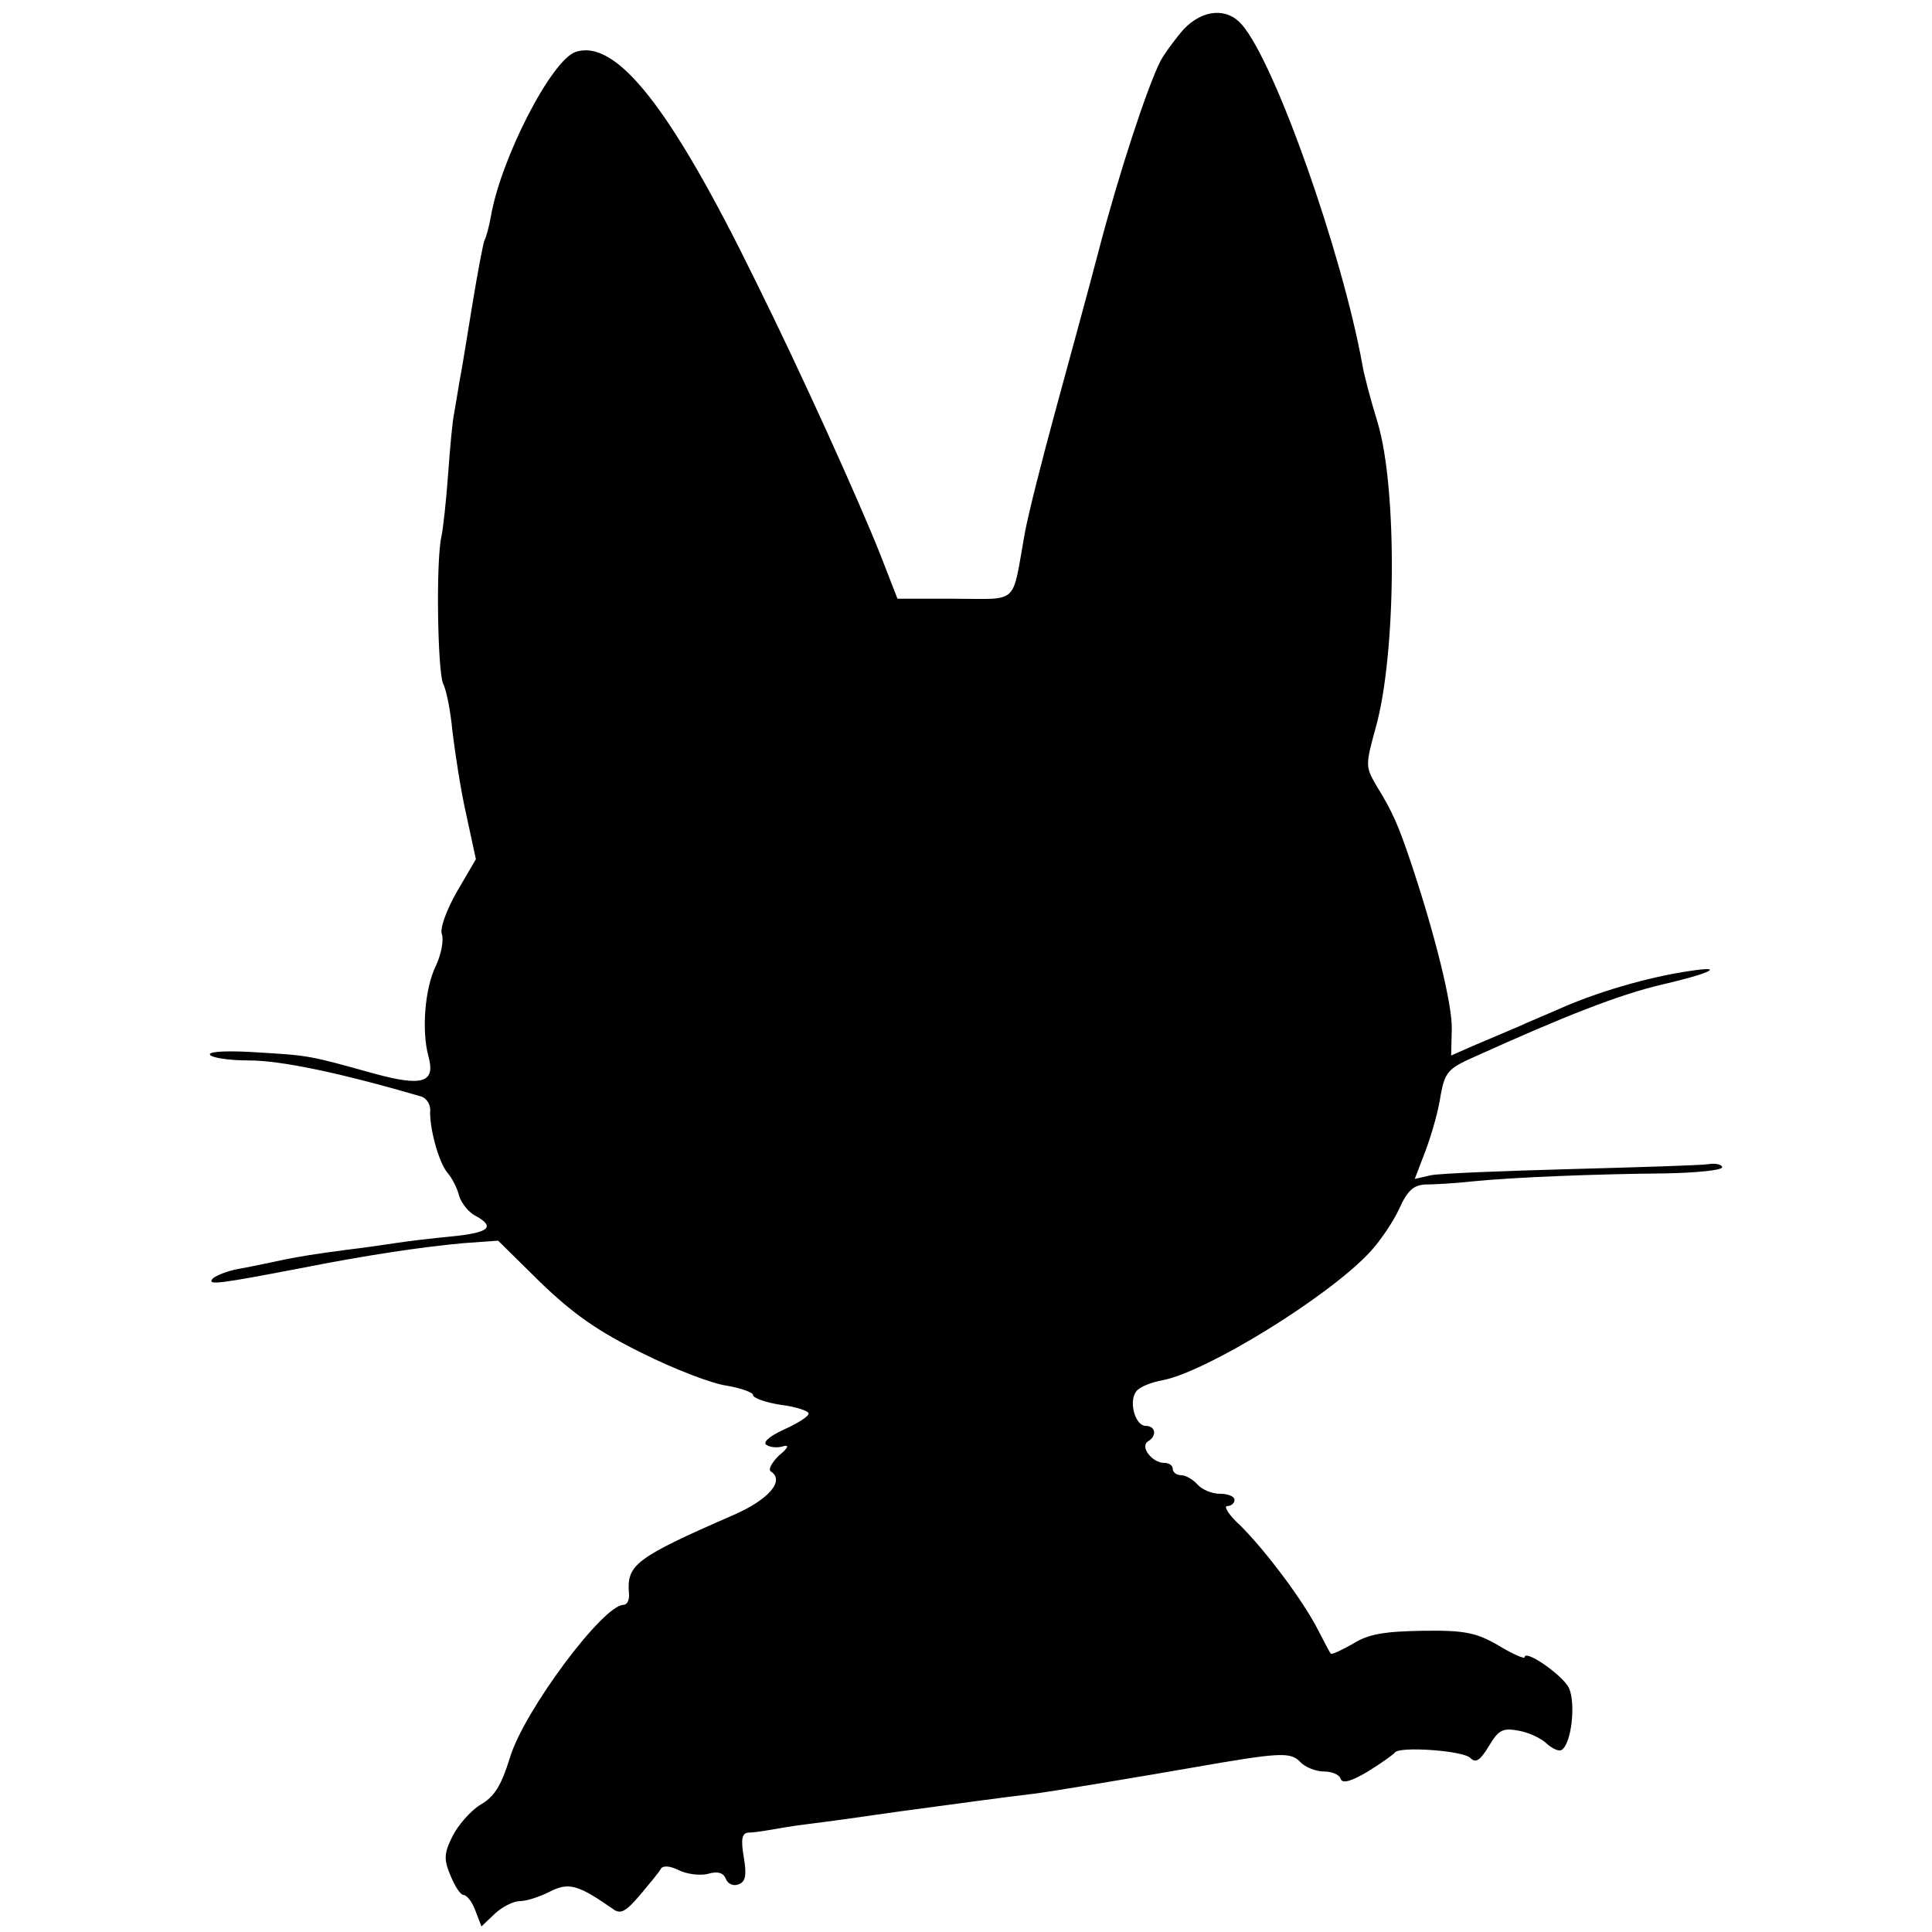
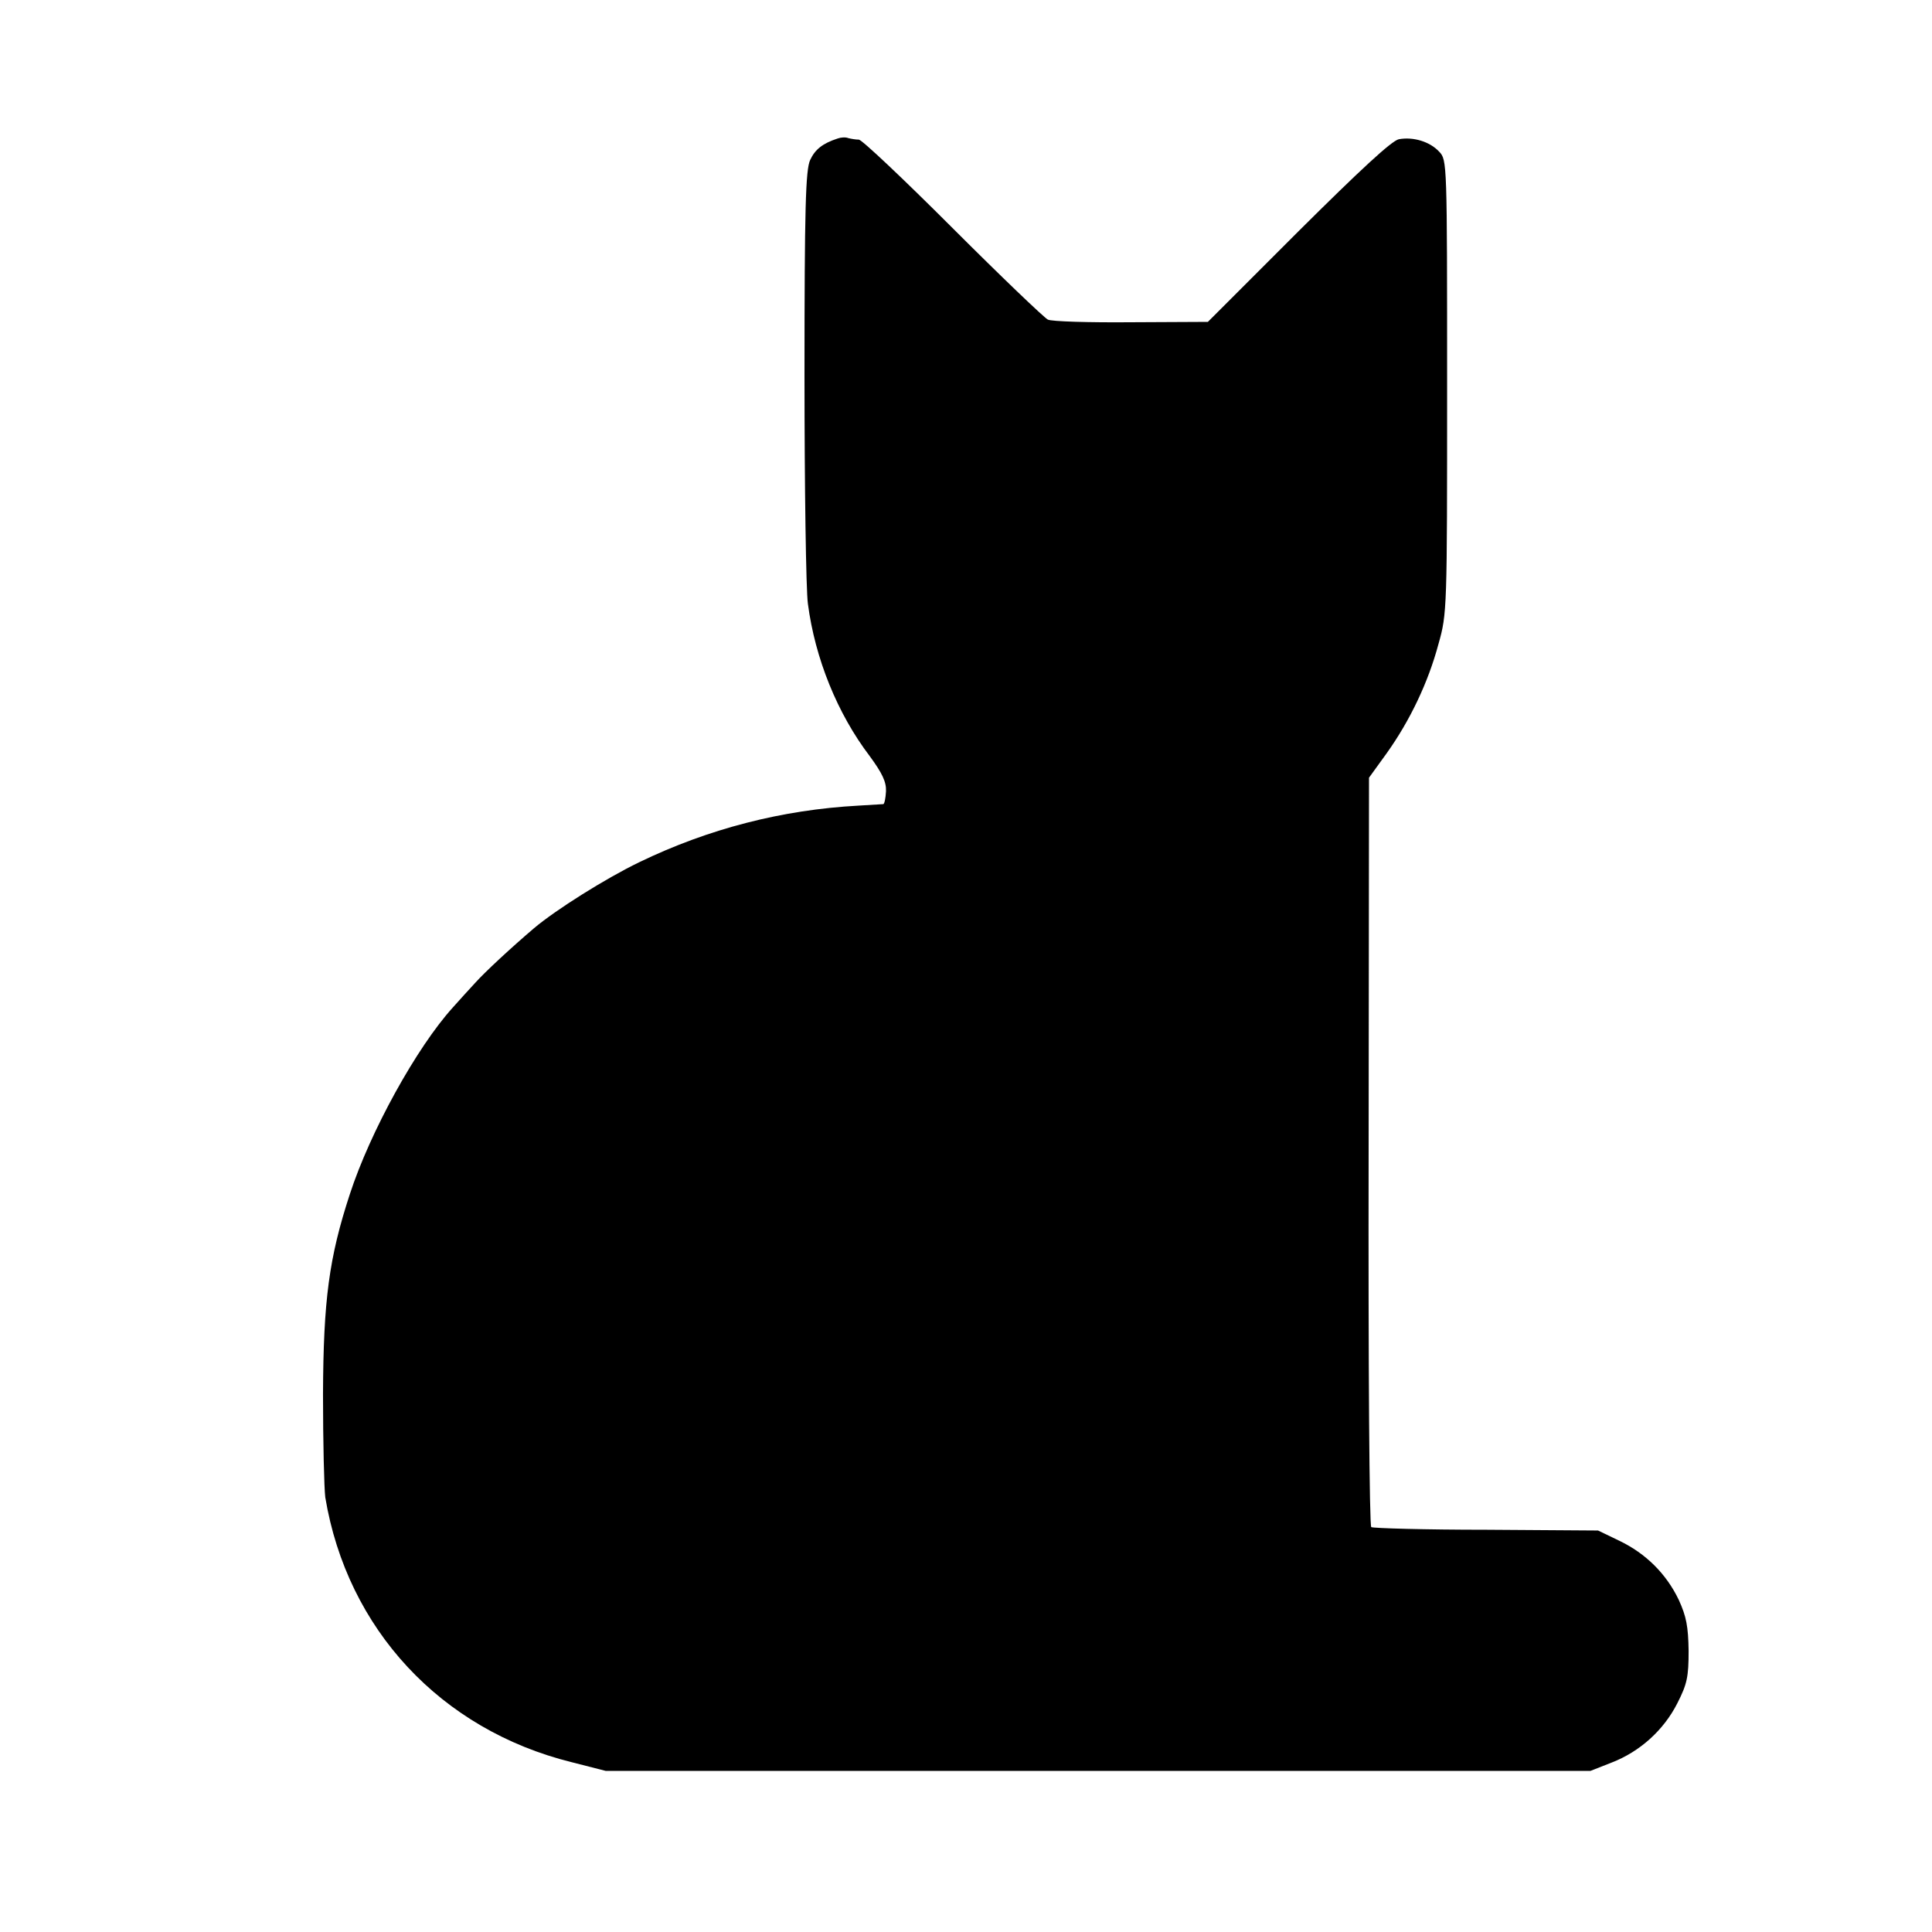
- <svg xmlns="http://www.w3.org/2000/svg" version="1.0" width="313pt" height="313pt" viewBox="0 0 313 313" preserveAspectRatio="xMidYMid meet">
-   <g transform="translate(0,313) scale(0.1,-0.1)" fill="#000000" stroke="none">
-     <path d="M1918 3083 c-14 -16 -31 -39 -38 -52 -21 -41 -68 -184 -100 -307 -17 -65 -49 -182 -70 -259 -21 -77 -44 -167 -50 -200 -21 -117 -8 -105 -113 -105 l-93 0 -28 72 c-35 88 -128 294 -202 443 -137 280 -225 392 -291 371 -39 -12 -122 -173 -138 -268 -3 -17 -8 -34 -10 -37 -2 -4 -11 -51 -20 -106 -9 -55 -18 -111 -21 -125 -2 -14 -6 -35 -8 -48 -3 -13 -7 -58 -10 -100 -3 -42 -8 -88 -11 -102 -9 -41 -6 -219 3 -238 5 -9 12 -44 15 -77 4 -33 13 -93 22 -133 l16 -74 -31 -53 c-17 -30 -28 -60 -24 -69 3 -9 -1 -32 -10 -51 -18 -37 -23 -105 -12 -146 12 -43 -9 -50 -89 -28 -104 29 -104 29 -187 34 -44 3 -78 2 -78 -3 0 -5 28 -10 63 -10 51 0 144 -19 278 -58 9 -2 16 -12 16 -22 -2 -28 14 -86 28 -102 7 -8 16 -25 19 -38 4 -12 16 -27 27 -32 32 -18 21 -27 -38 -33 -32 -3 -74 -8 -93 -11 -19 -3 -55 -8 -80 -11 -45 -6 -74 -10 -120 -20 -14 -3 -38 -8 -55 -11 -16 -3 -34 -10 -40 -15 -11 -12 9 -9 140 16 111 22 200 35 266 41 l56 4 69 -68 c53 -51 93 -79 164 -114 52 -26 114 -50 138 -53 23 -4 42 -11 42 -15 0 -5 20 -12 45 -16 25 -3 45 -10 45 -14 0 -5 -18 -16 -40 -26 -24 -11 -35 -21 -28 -25 6 -4 18 -5 27 -2 10 3 8 -3 -7 -15 -12 -12 -18 -23 -13 -26 23 -15 -4 -46 -62 -71 -158 -69 -172 -80 -168 -127 1 -10 -3 -18 -9 -18 -33 0 -162 -173 -184 -248 -14 -45 -25 -63 -48 -76 -16 -10 -36 -33 -45 -51 -14 -28 -14 -38 -3 -64 7 -17 16 -31 21 -31 5 0 14 -11 19 -25 l10 -26 22 21 c12 11 30 20 40 20 11 0 32 7 48 15 31 16 46 12 102 -27 13 -10 21 -6 45 22 15 18 31 37 34 43 4 5 15 4 29 -3 12 -6 33 -9 46 -6 17 5 26 2 30 -8 3 -8 12 -12 20 -9 12 4 14 15 9 44 -5 29 -3 39 7 40 7 0 22 2 33 4 11 2 40 7 65 10 25 3 90 12 145 20 104 14 169 23 220 29 25 3 169 27 255 42 143 25 160 26 176 10 8 -9 26 -16 39 -16 13 0 25 -5 27 -12 3 -8 17 -4 44 12 21 13 41 27 44 31 8 10 110 3 122 -9 9 -9 16 -4 30 19 16 27 23 30 49 25 17 -3 37 -13 45 -21 9 -8 20 -13 24 -10 16 10 23 75 12 100 -10 21 -72 64 -72 50 0 -3 -19 5 -42 19 -36 21 -55 25 -123 24 -61 -1 -88 -5 -113 -21 -18 -10 -34 -18 -36 -16 -2 2 -11 20 -21 39 -24 47 -84 127 -125 168 -19 17 -28 32 -22 32 7 0 12 5 12 10 0 6 -11 10 -24 10 -13 0 -29 7 -36 15 -7 8 -19 15 -26 15 -8 0 -14 5 -14 10 0 6 -6 10 -14 10 -19 0 -40 26 -26 35 15 9 12 25 -4 25 -17 0 -28 40 -15 56 5 7 25 15 43 18 71 14 265 133 334 206 18 19 40 52 49 72 13 29 23 38 42 39 14 0 49 2 76 5 70 7 203 12 313 13 50 1 92 5 92 10 0 4 -10 7 -22 5 -13 -2 -113 -5 -223 -8 -110 -3 -212 -7 -227 -10 l-26 -6 18 47 c10 27 21 66 24 89 7 37 12 43 55 62 146 66 235 101 304 117 78 18 104 31 45 22 -69 -10 -153 -35 -213 -62 -16 -7 -47 -20 -67 -29 -21 -9 -54 -23 -73 -31 l-34 -15 1 43 c1 39 -27 153 -67 272 -20 59 -29 80 -55 122 -18 31 -18 33 -1 95 33 118 35 386 3 493 -12 39 -23 81 -25 95 -33 181 -141 488 -195 550 -24 28 -63 25 -94 -7z" />
+ <svg xmlns="http://www.w3.org/2000/svg" version="1.0" width="512pt" height="512pt" viewBox="0 0 512 512" preserveAspectRatio="xMidYMid meet">
+   <g transform="translate(0,512) scale(0.1,-0.1)" fill="#000000" stroke="none">
+     <path d="M2220 4753 c-40 -13 -60 -29 -73 -57 -12 -26 -15 -125 -15 -571 0 -297 4 -569 9 -605 19 -145 78 -291 164 -404 33 -45 44 -68 43 -93 -1 -18 -4 -33 -7 -34 -3 0 -33 -2 -66 -4 -202 -11 -397 -61 -581 -150 -89 -43 -221 -126 -279 -175 -61 -52 -130 -116 -156 -145 -15 -16 -42 -46 -59 -65 -96 -106 -219 -329 -273 -495 -55 -168 -70 -280 -71 -530 0 -126 3 -249 6 -273 58 -349 306 -616 653 -702 l90 -23 1305 0 1305 0 56 22 c75 29 138 86 174 157 26 51 30 70 30 139 -1 65 -6 91 -26 135 -33 69 -87 123 -158 157 l-56 27 -296 2 c-163 0 -300 4 -305 7 -5 3 -8 420 -7 995 l1 991 47 65 c62 87 110 188 137 289 23 81 23 91 23 682 0 596 0 601 -21 623 -25 27 -69 40 -107 33 -19 -4 -102 -81 -267 -245 l-239 -239 -203 -1 c-112 -1 -211 2 -221 7 -10 5 -124 114 -253 243 -129 129 -240 234 -248 234 -8 0 -20 2 -28 4 -7 3 -20 2 -28 -1z" />
  </g>
</svg>
